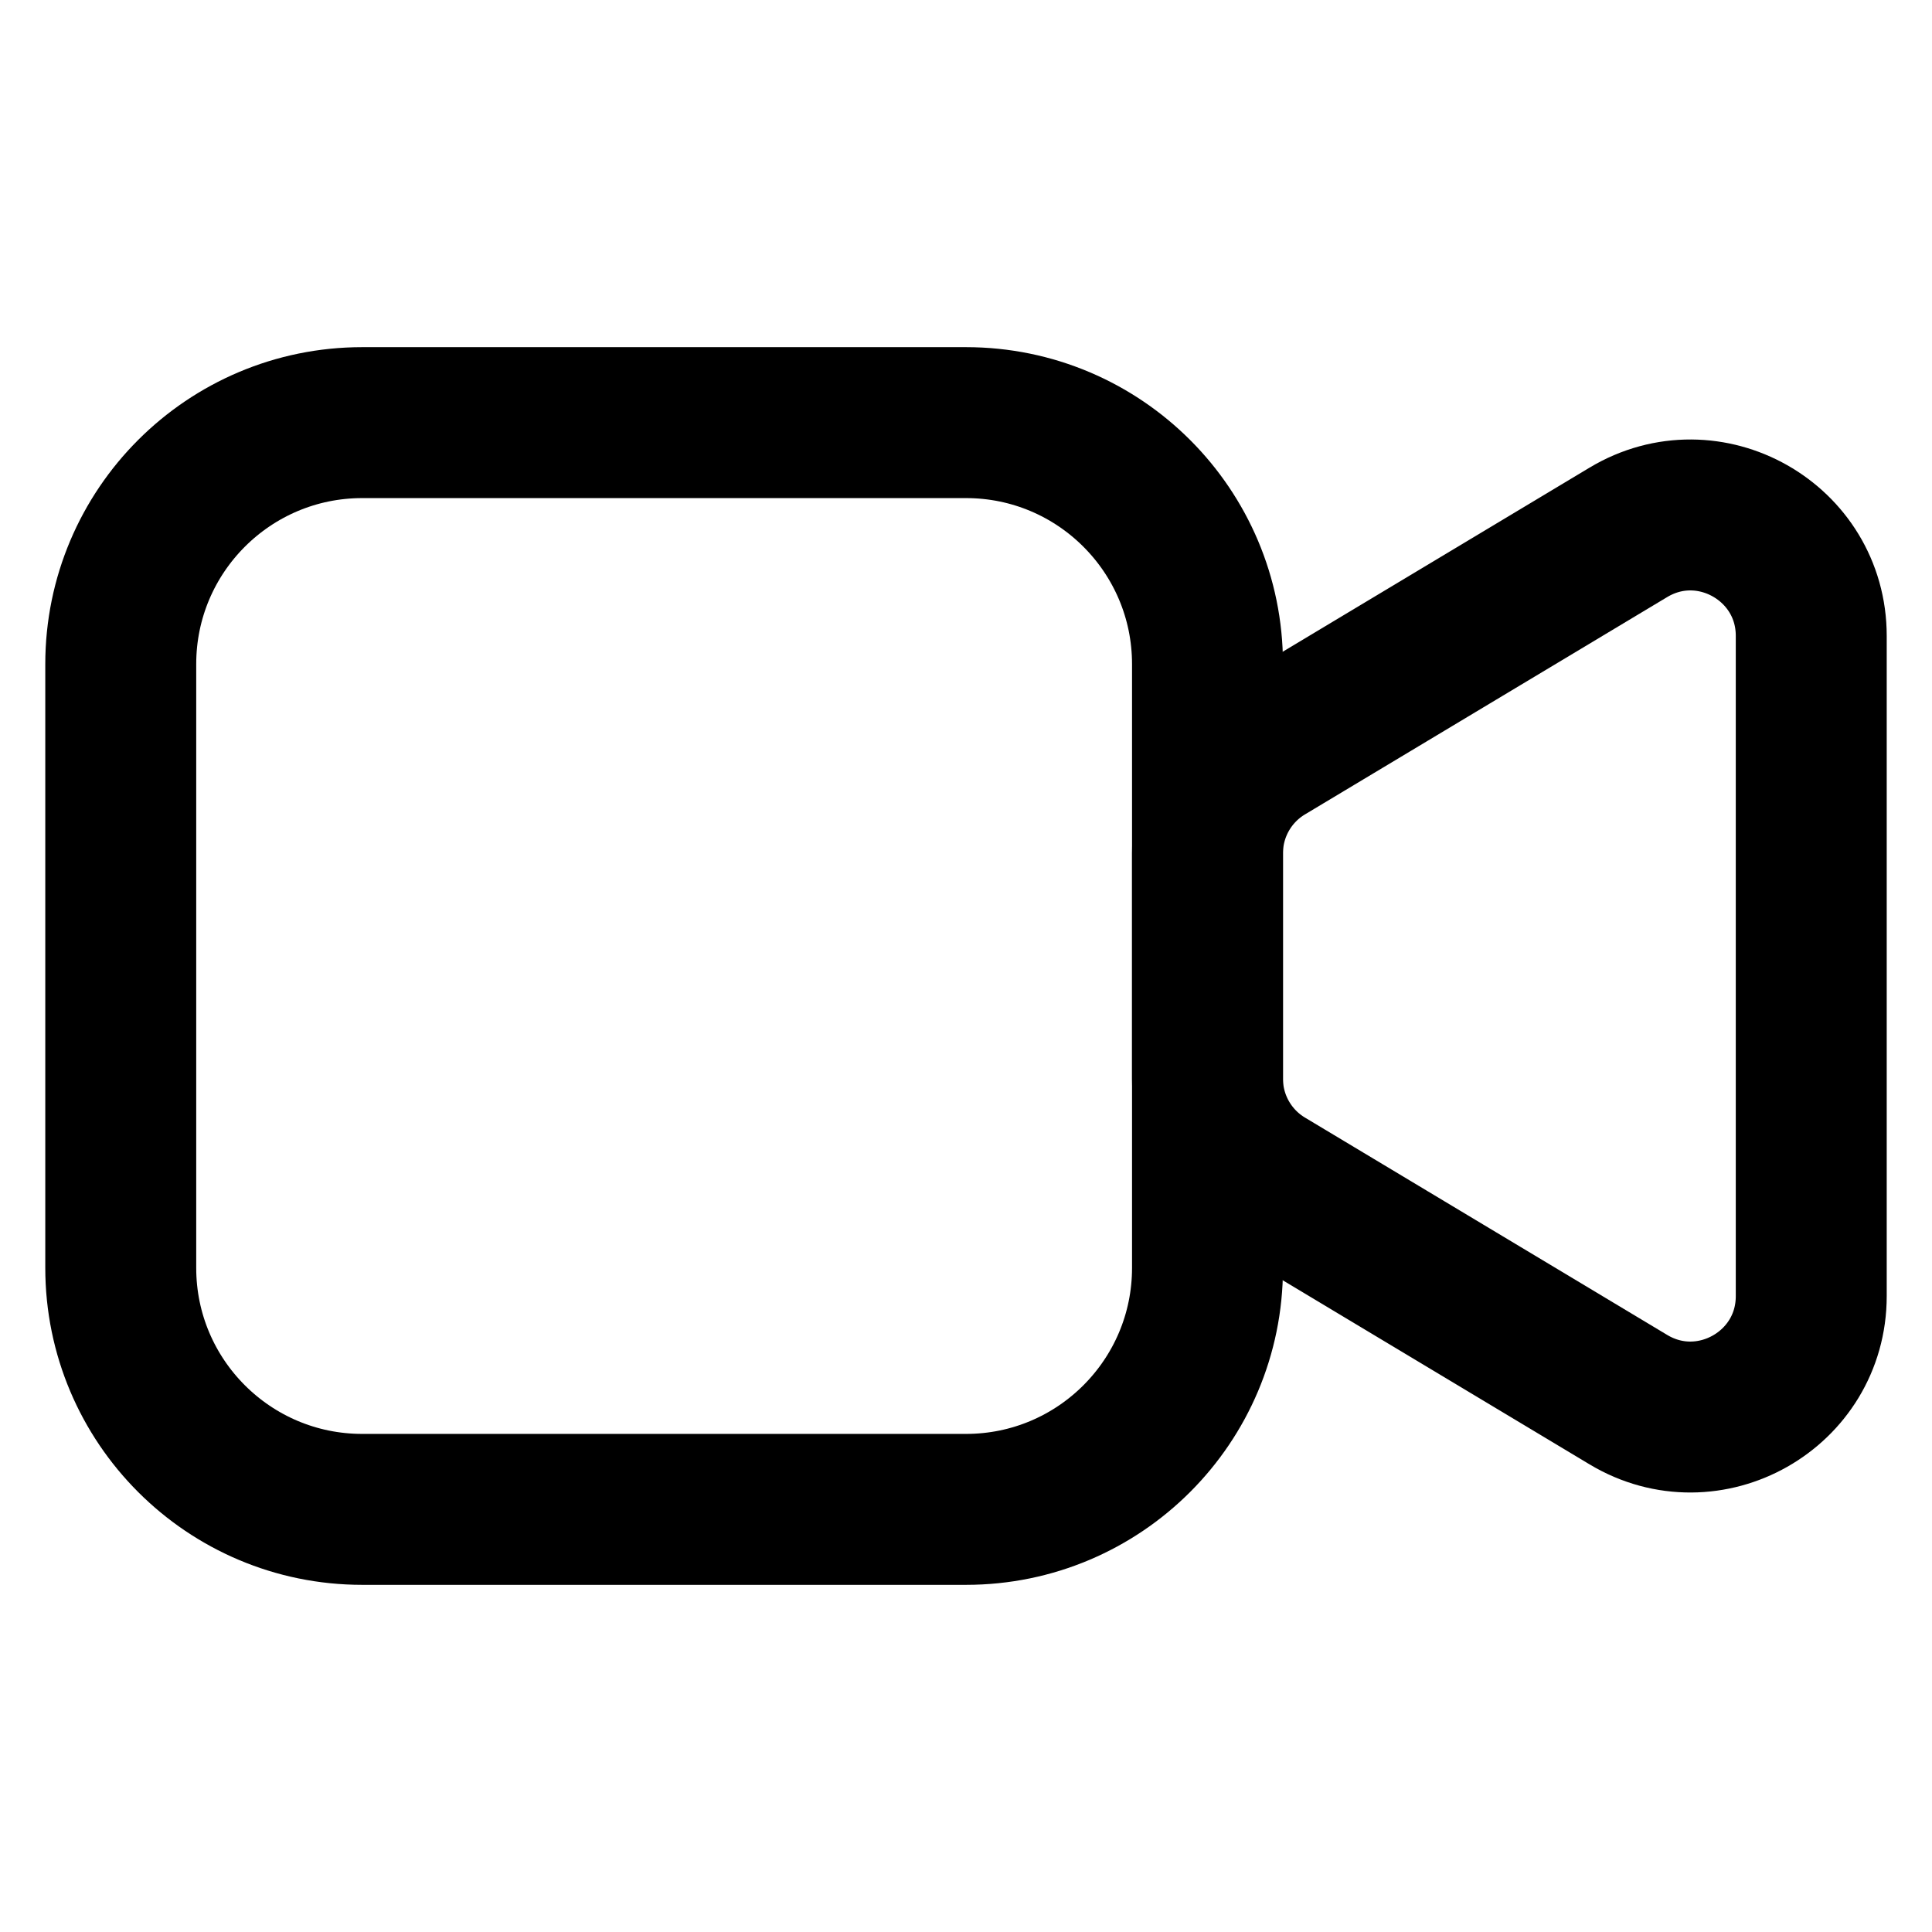
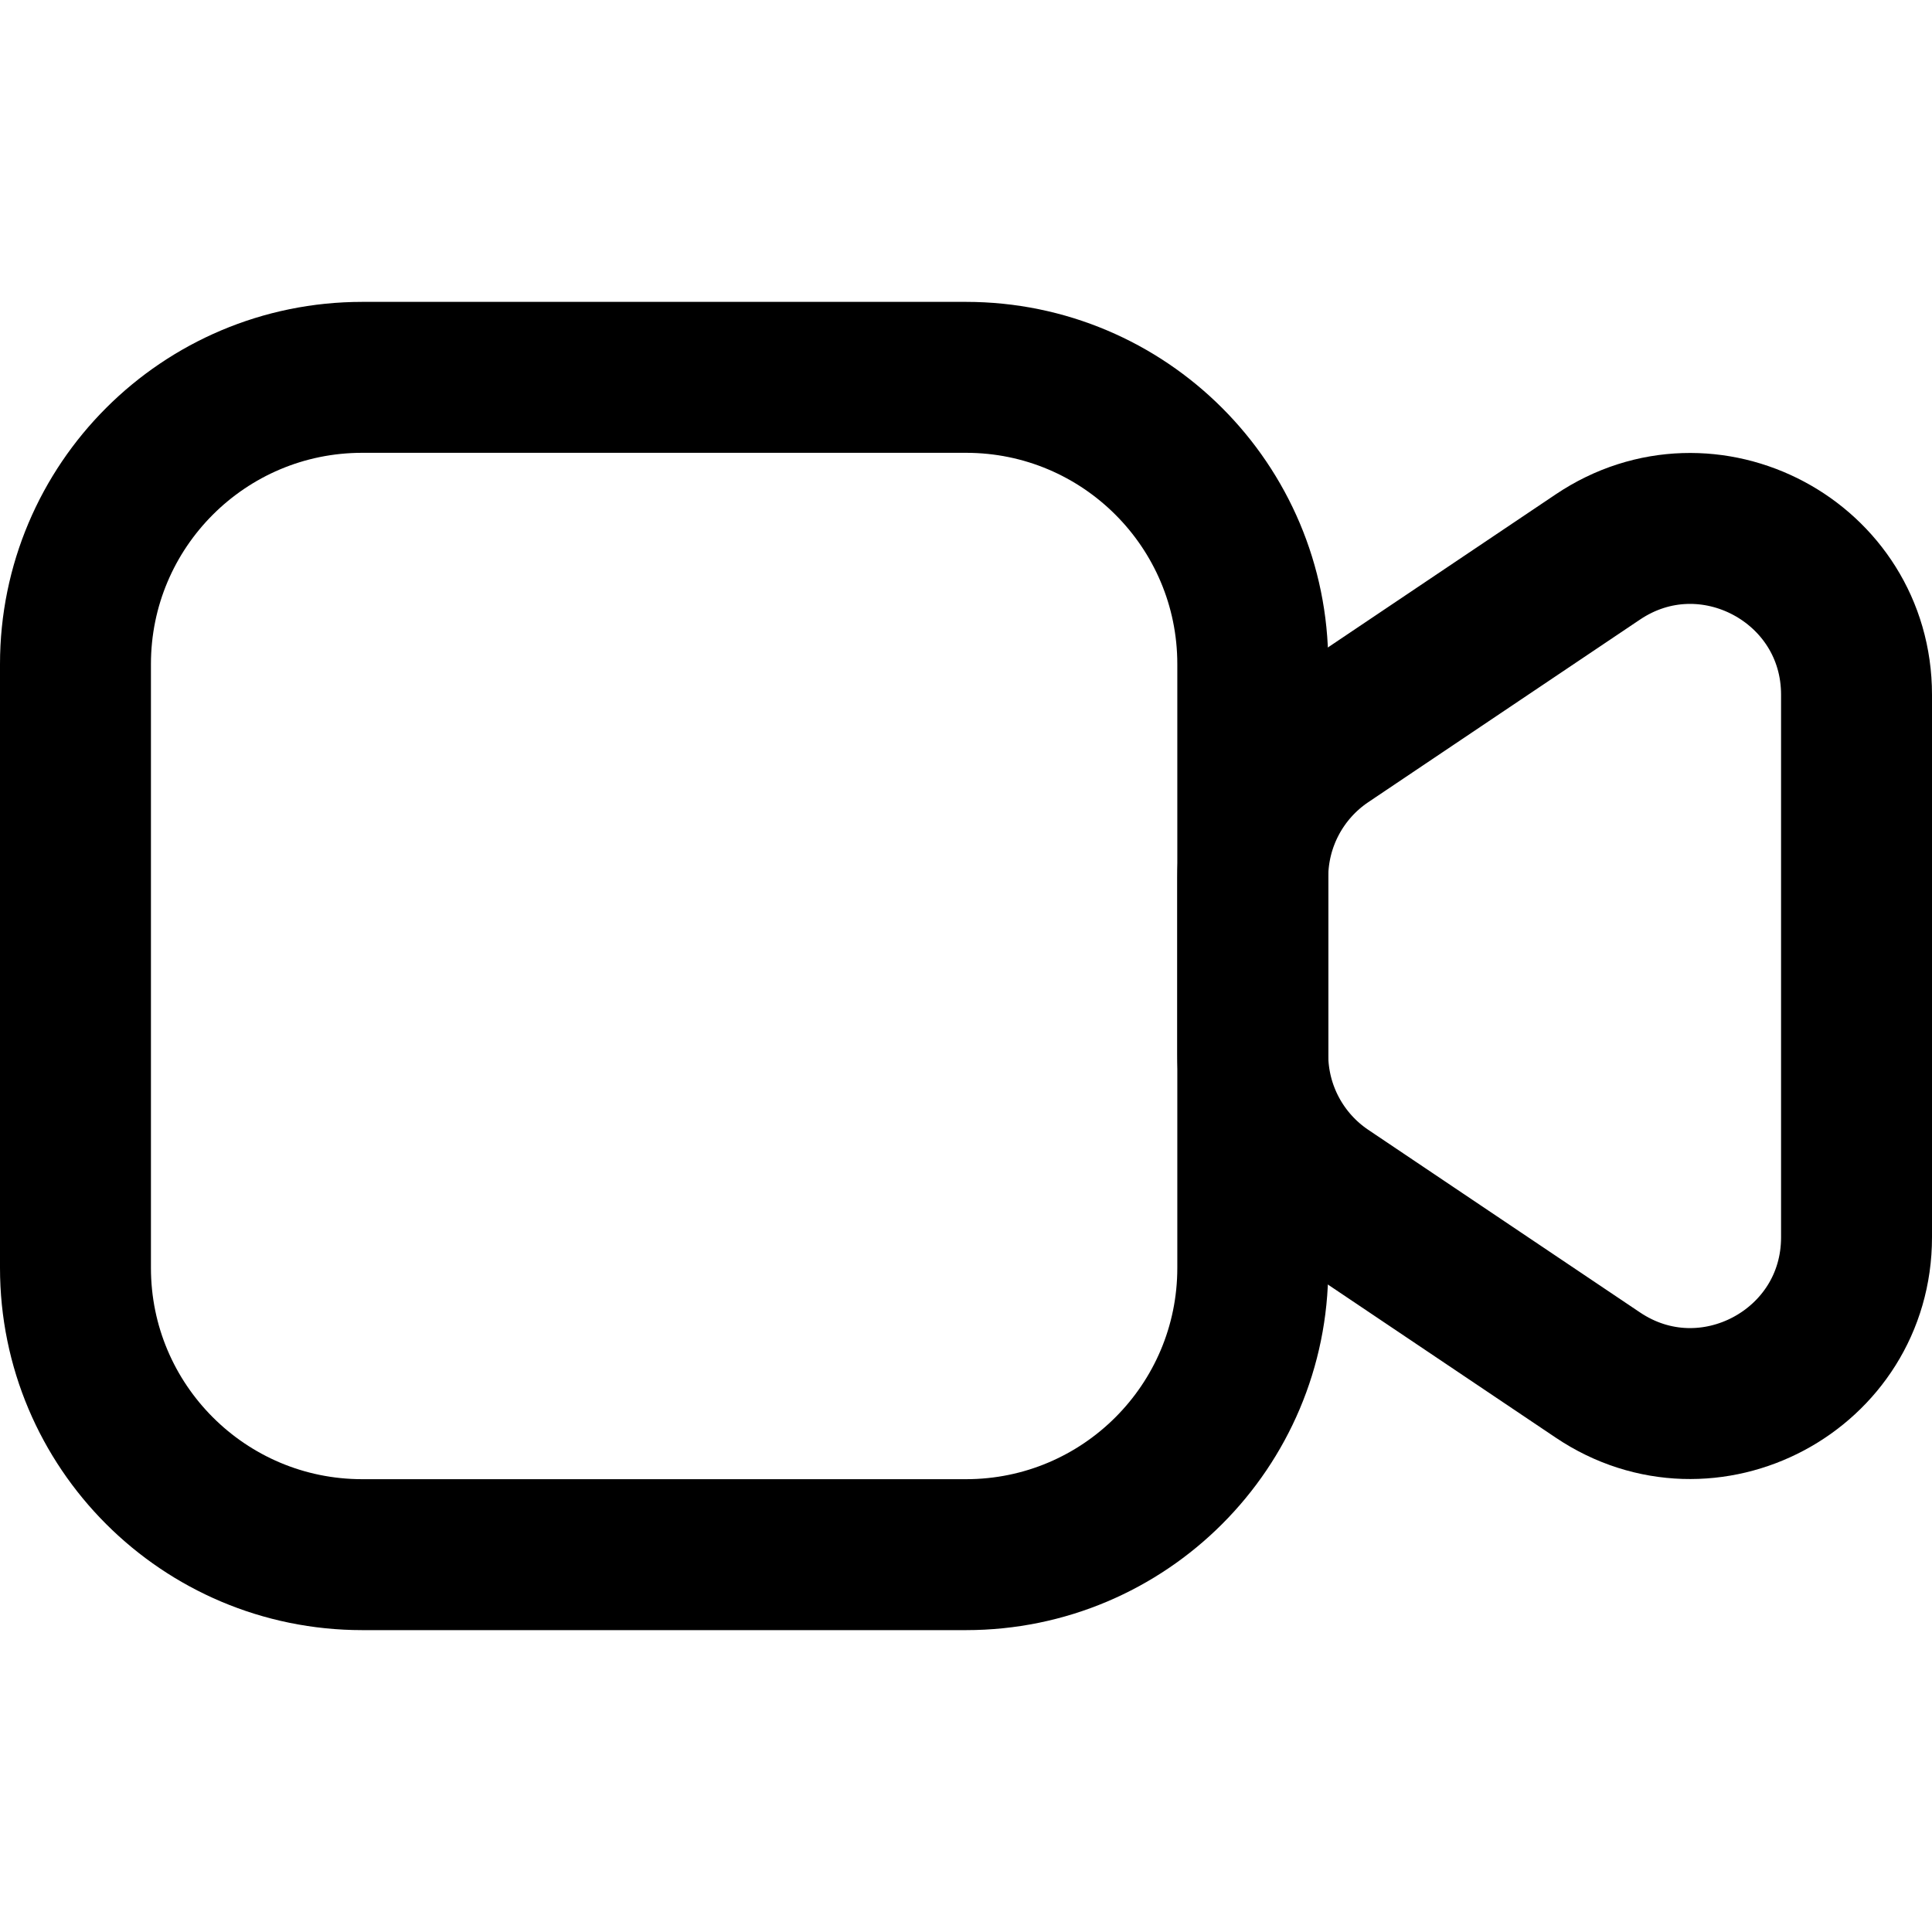
<svg xmlns="http://www.w3.org/2000/svg" width="64" height="64" viewBox="0 0 64 64" fill="none">
-   <rect x="4" y="14" width="36" height="36" rx="8" stroke="black" stroke-width="5" />
-   <path d="M40 28.265C40 26.86 40.737 25.558 41.942 24.835L53.942 17.635C56.608 16.035 60 17.956 60 21.065V42.935C60 46.044 56.608 47.965 53.942 46.365L41.942 39.165C40.737 38.442 40 37.14 40 35.735V28.265Z" stroke="black" stroke-width="5" />
+   <rect x="2.5" y="12.5" width="39" height="39" rx="9.5" stroke="black" stroke-width="5" />
+   <path d="M52.933 18.449C56.586 15.994 61.5 18.613 61.5 23.015V40.985C61.5 45.387 56.586 48.006 52.933 45.551L43.933 39.503C42.412 38.481 41.5 36.769 41.5 34.938V29.062C41.5 27.231 42.412 25.519 43.933 24.497L52.933 18.449Z" stroke="black" stroke-width="5" />
</svg>
